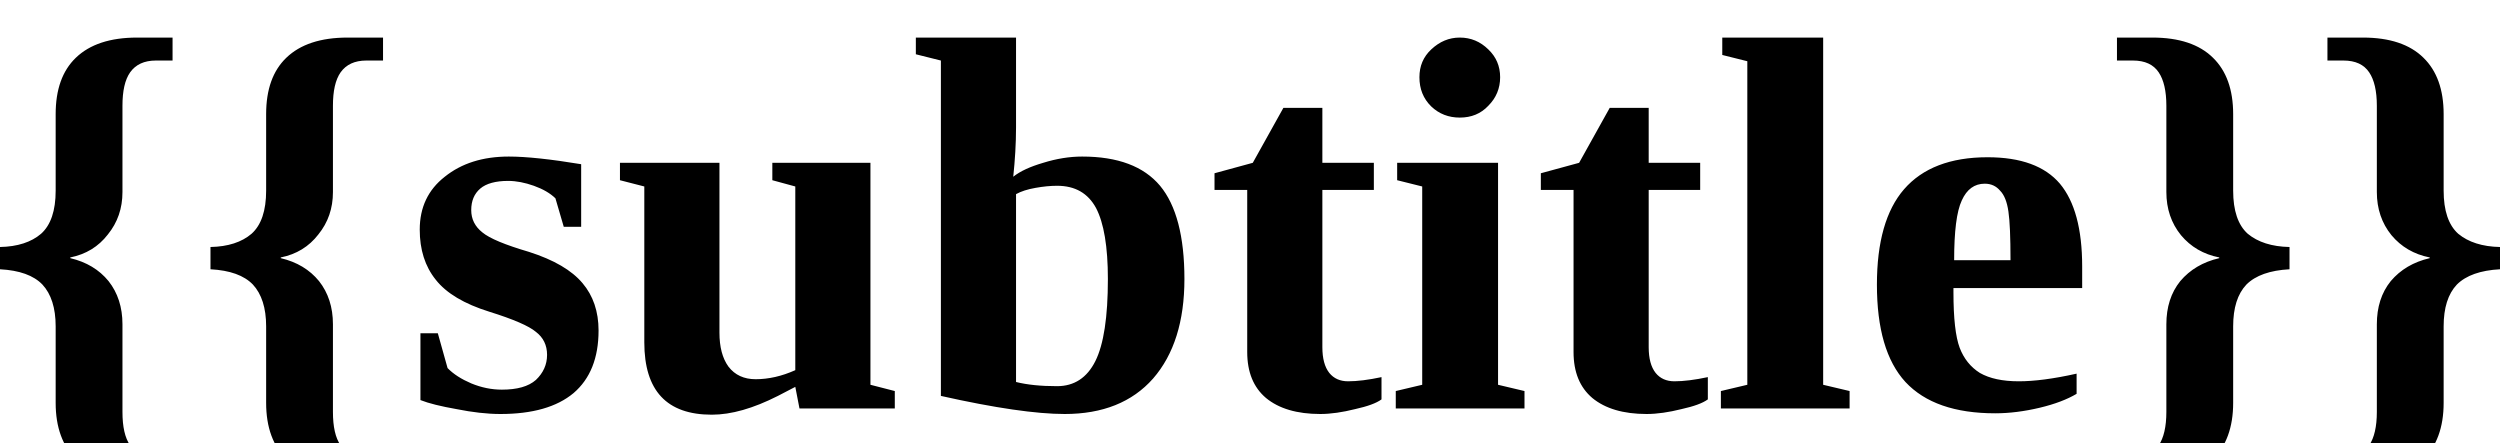
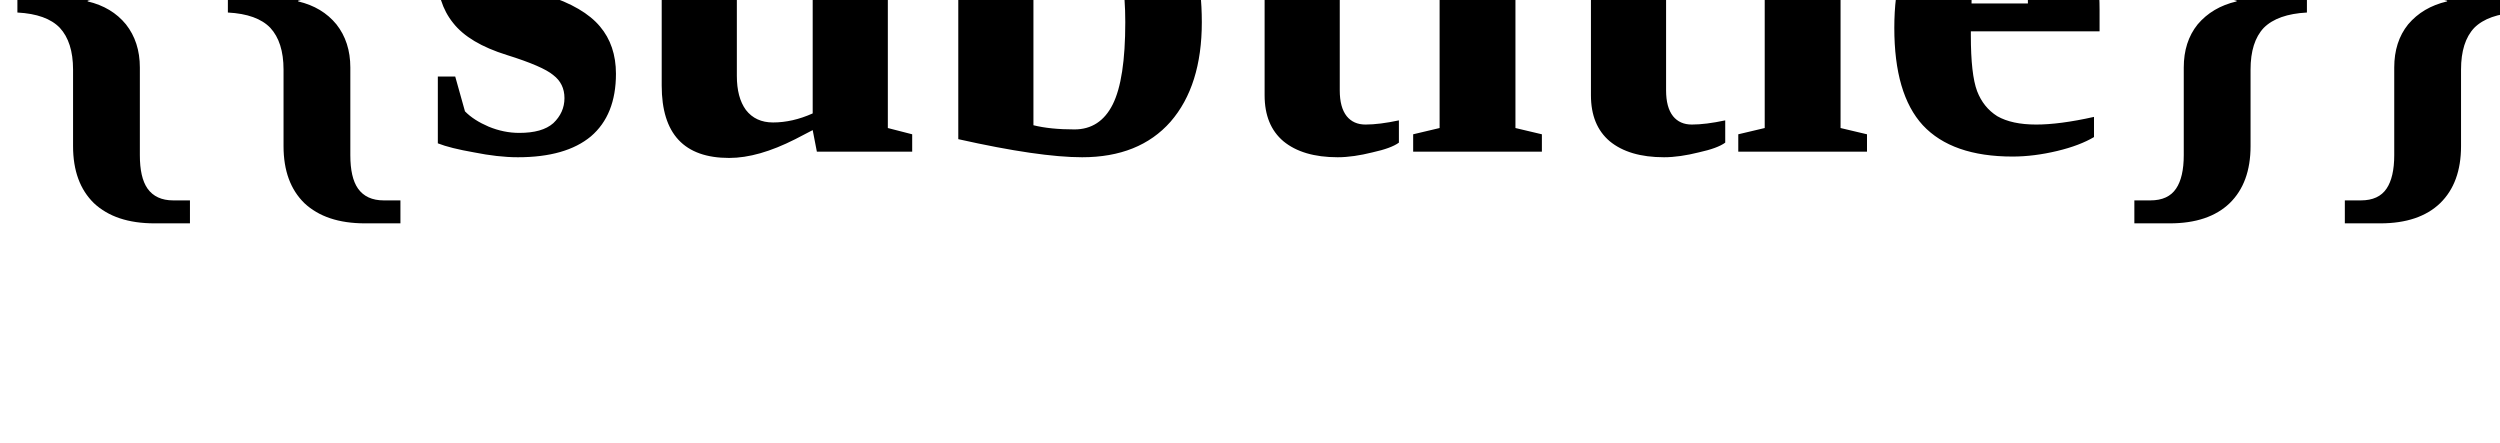
<svg xmlns="http://www.w3.org/2000/svg" width="{{width}}" height="{{height}}">
-   <rect x="25%" y="{{subtitle_panel_y}}%" width="50%" height="{{subtitle_panel_h}}%" rx="{{corner_radius}}" ry="{{corner_radius}}" fill="{{primary_color}}" fill-opacity="{{panel_opacity}}" />
-   <text x="50%" y="58%" font-family="{{font_text}}" font-weight="700" font-style="normal" font-size="{{subtitle_size}}" fill="{{accent_color}}" text-anchor="middle" dominant-baseline="middle">{{subtitle}}</text>
+   <text x="{{text_x_pct}}%" y="{{text_y_pct}}%" font-family="{{font_text}}" font-weight="700" font-style="normal" font-size="{{subtitle_size}}" fill="{{subtitle_fill}}" text-anchor="{{text_anchor}}" dominant-baseline="middle">{{subtitle}}</text>
</svg>
